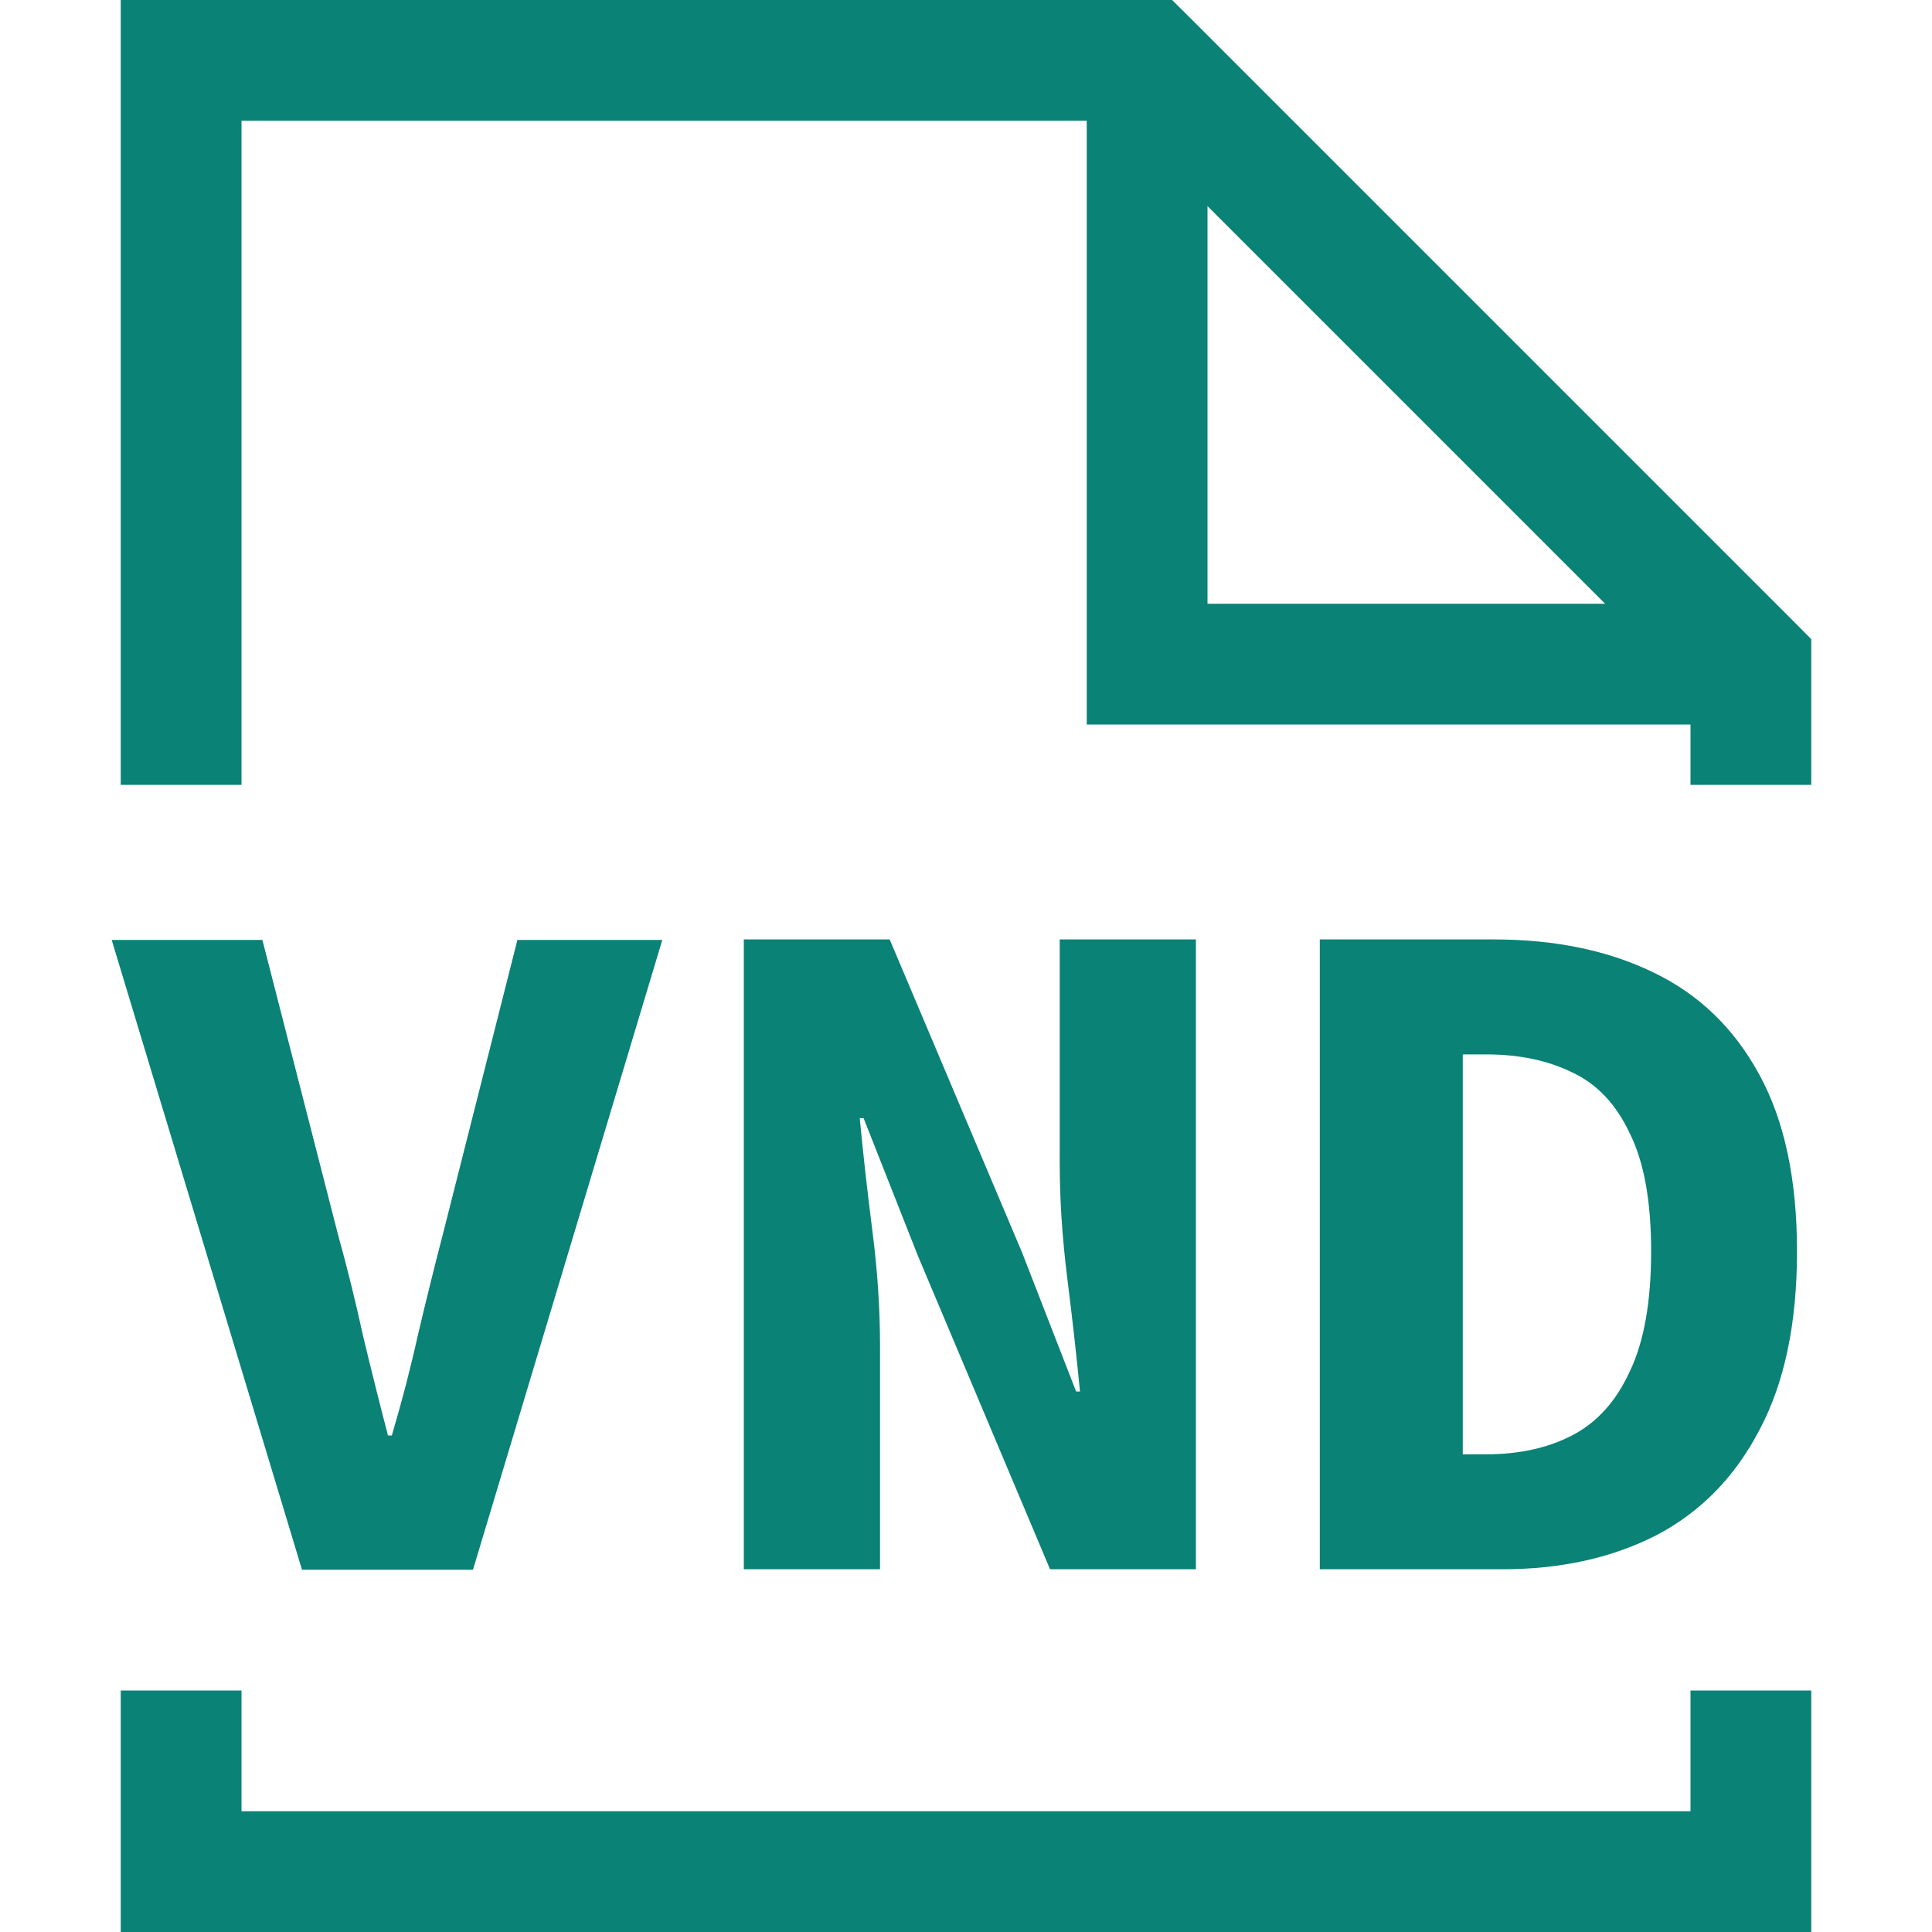
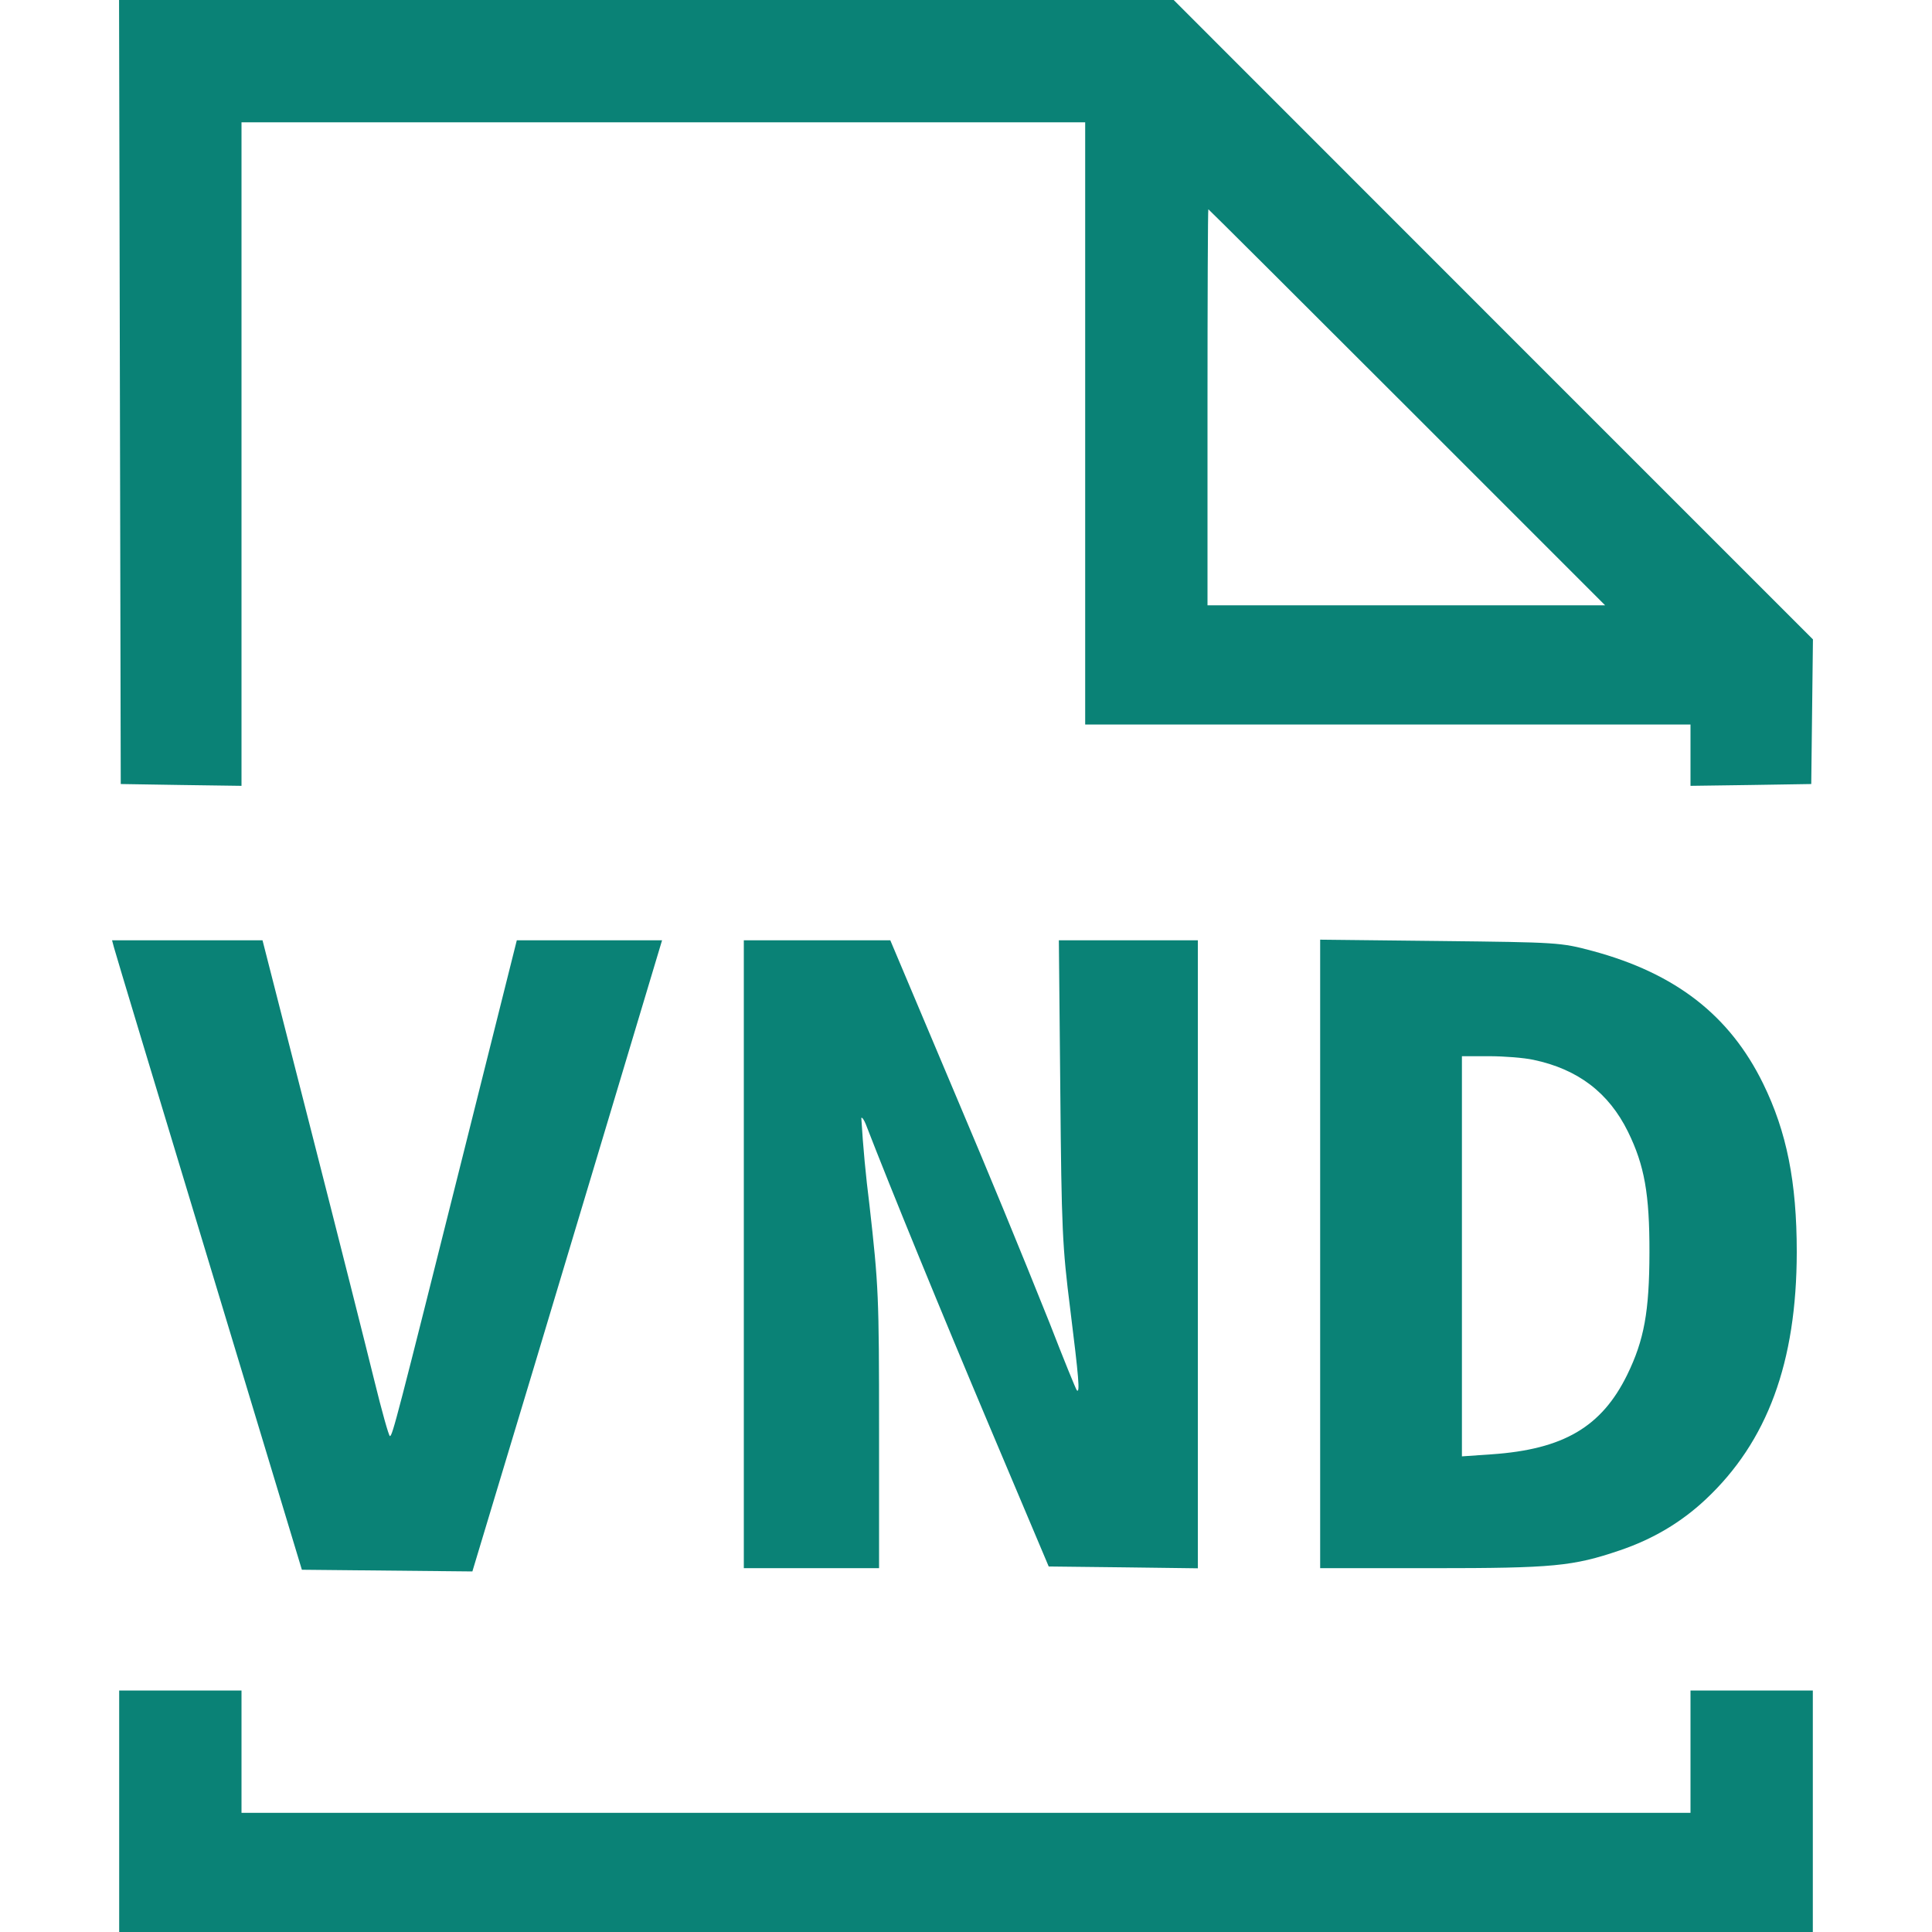
- <svg xmlns="http://www.w3.org/2000/svg" width="16" height="16" viewBox="0 0 16 16" fill="none">
-   <path fill-rule="evenodd" clip-rule="evenodd" d="M1.5 0H1V0.5V6V6.5H2V6V1H9V5.5V6H9.5H14V6.5H15V6V5.5V5.293L14.854 5.146L9.854 0.146L9.707 0H9.5H1.5ZM10 5V1.707L13.293 5H10ZM2 14.5V14H1V14.5V15.5V16H1.5H14.5H15V15.5V14.5V14H14V14.5V15H2V14.5ZM10.93 7.78V12.996H12.442C12.922 12.996 13.346 12.903 13.714 12.716C14.082 12.524 14.367 12.233 14.57 11.844C14.778 11.455 14.882 10.961 14.882 10.364C14.882 9.767 14.778 9.279 14.57 8.9C14.362 8.516 14.069 8.233 13.69 8.052C13.317 7.871 12.877 7.78 12.37 7.78H10.93ZM12.306 12.044H12.114V8.732H12.306C12.583 8.732 12.823 8.783 13.026 8.884C13.229 8.98 13.386 9.148 13.498 9.388C13.615 9.623 13.674 9.948 13.674 10.364C13.674 10.78 13.615 11.111 13.498 11.356C13.386 11.601 13.229 11.777 13.026 11.884C12.823 11.991 12.583 12.044 12.306 12.044ZM6.16 12.996V7.78H7.368L8.464 10.372L8.912 11.524H8.944C8.917 11.247 8.883 10.937 8.84 10.596C8.797 10.255 8.776 9.932 8.776 9.628V7.78H9.904V12.996H8.696L7.6 10.396L7.152 9.26H7.12C7.147 9.543 7.181 9.852 7.224 10.188C7.267 10.519 7.288 10.839 7.288 11.148V12.996H6.16ZM0.925 7.784L2.501 13H3.917L5.485 7.784H4.285L3.669 10.216C3.594 10.504 3.525 10.784 3.461 11.056C3.402 11.323 3.33 11.6 3.245 11.888H3.213C3.138 11.6 3.069 11.323 3.005 11.056C2.946 10.784 2.877 10.504 2.797 10.216L2.173 7.784H0.925Z" fill="#0A8276" />
+ <svg xmlns="http://www.w3.org/2000/svg" width="16" height="16" fill="none">
+   <path d="M.993 3.247 1 6.493l.5.008.5.007V1.013h6.987V6H14v.508l.5-.007.5-.008.007-.599.007-.599-2.647-2.647L9.72 0H.986l.007 3.247m10.66.126 1.64 1.64H10v-1.64c0-.902.003-1.64.007-1.64.003 0 .744.738 1.646 1.64M.944 7.847c.008.033.362 1.206.786 2.606L2.5 13l.706.007.706.007.191-.634c.106-.348.459-1.524.786-2.613l.594-1.98H4.28l-.436 1.74c-.56 2.234-.594 2.366-.615 2.366-.009 0-.067-.207-.129-.46s-.295-1.177-.519-2.053l-.407-1.593H.928l.016.06m5.216 2.54v2.6h1.12v-1.154c0-1.102-.004-1.184-.08-1.858a10.89 10.89 0 0 1-.067-.717c.007-.007.023.017.037.052.205.531.633 1.575 1.025 2.503l.49 1.16.617.007.618.008V7.787H8.769l.012 1.246c.01 1.146.017 1.292.082 1.807.071.57.082.701.055.674-.008-.008-.11-.259-.226-.558A98.99 98.99 0 0 0 7.927 9.1l-.554-1.313H6.16v2.6m4.773-.003v2.603h.931c1 0 1.163-.016 1.549-.147.275-.093.509-.232.711-.421.513-.48.755-1.137.756-2.05 0-.58-.083-.996-.279-1.396-.277-.565-.726-.913-1.414-1.098-.262-.07-.284-.071-1.26-.082l-.994-.011v2.602m1.766-1.607c.368.077.624.272.783.595.137.279.179.516.178 1.001-.001.49-.044.725-.184 1.012-.212.432-.528.618-1.123.659l-.246.017V8.747h.225c.124 0 .289.013.367.03M.987 15v1h14.026v-2H14v1.013H2V14H.987v1" fill="#0A8276" fill-rule="evenodd" />
</svg>
